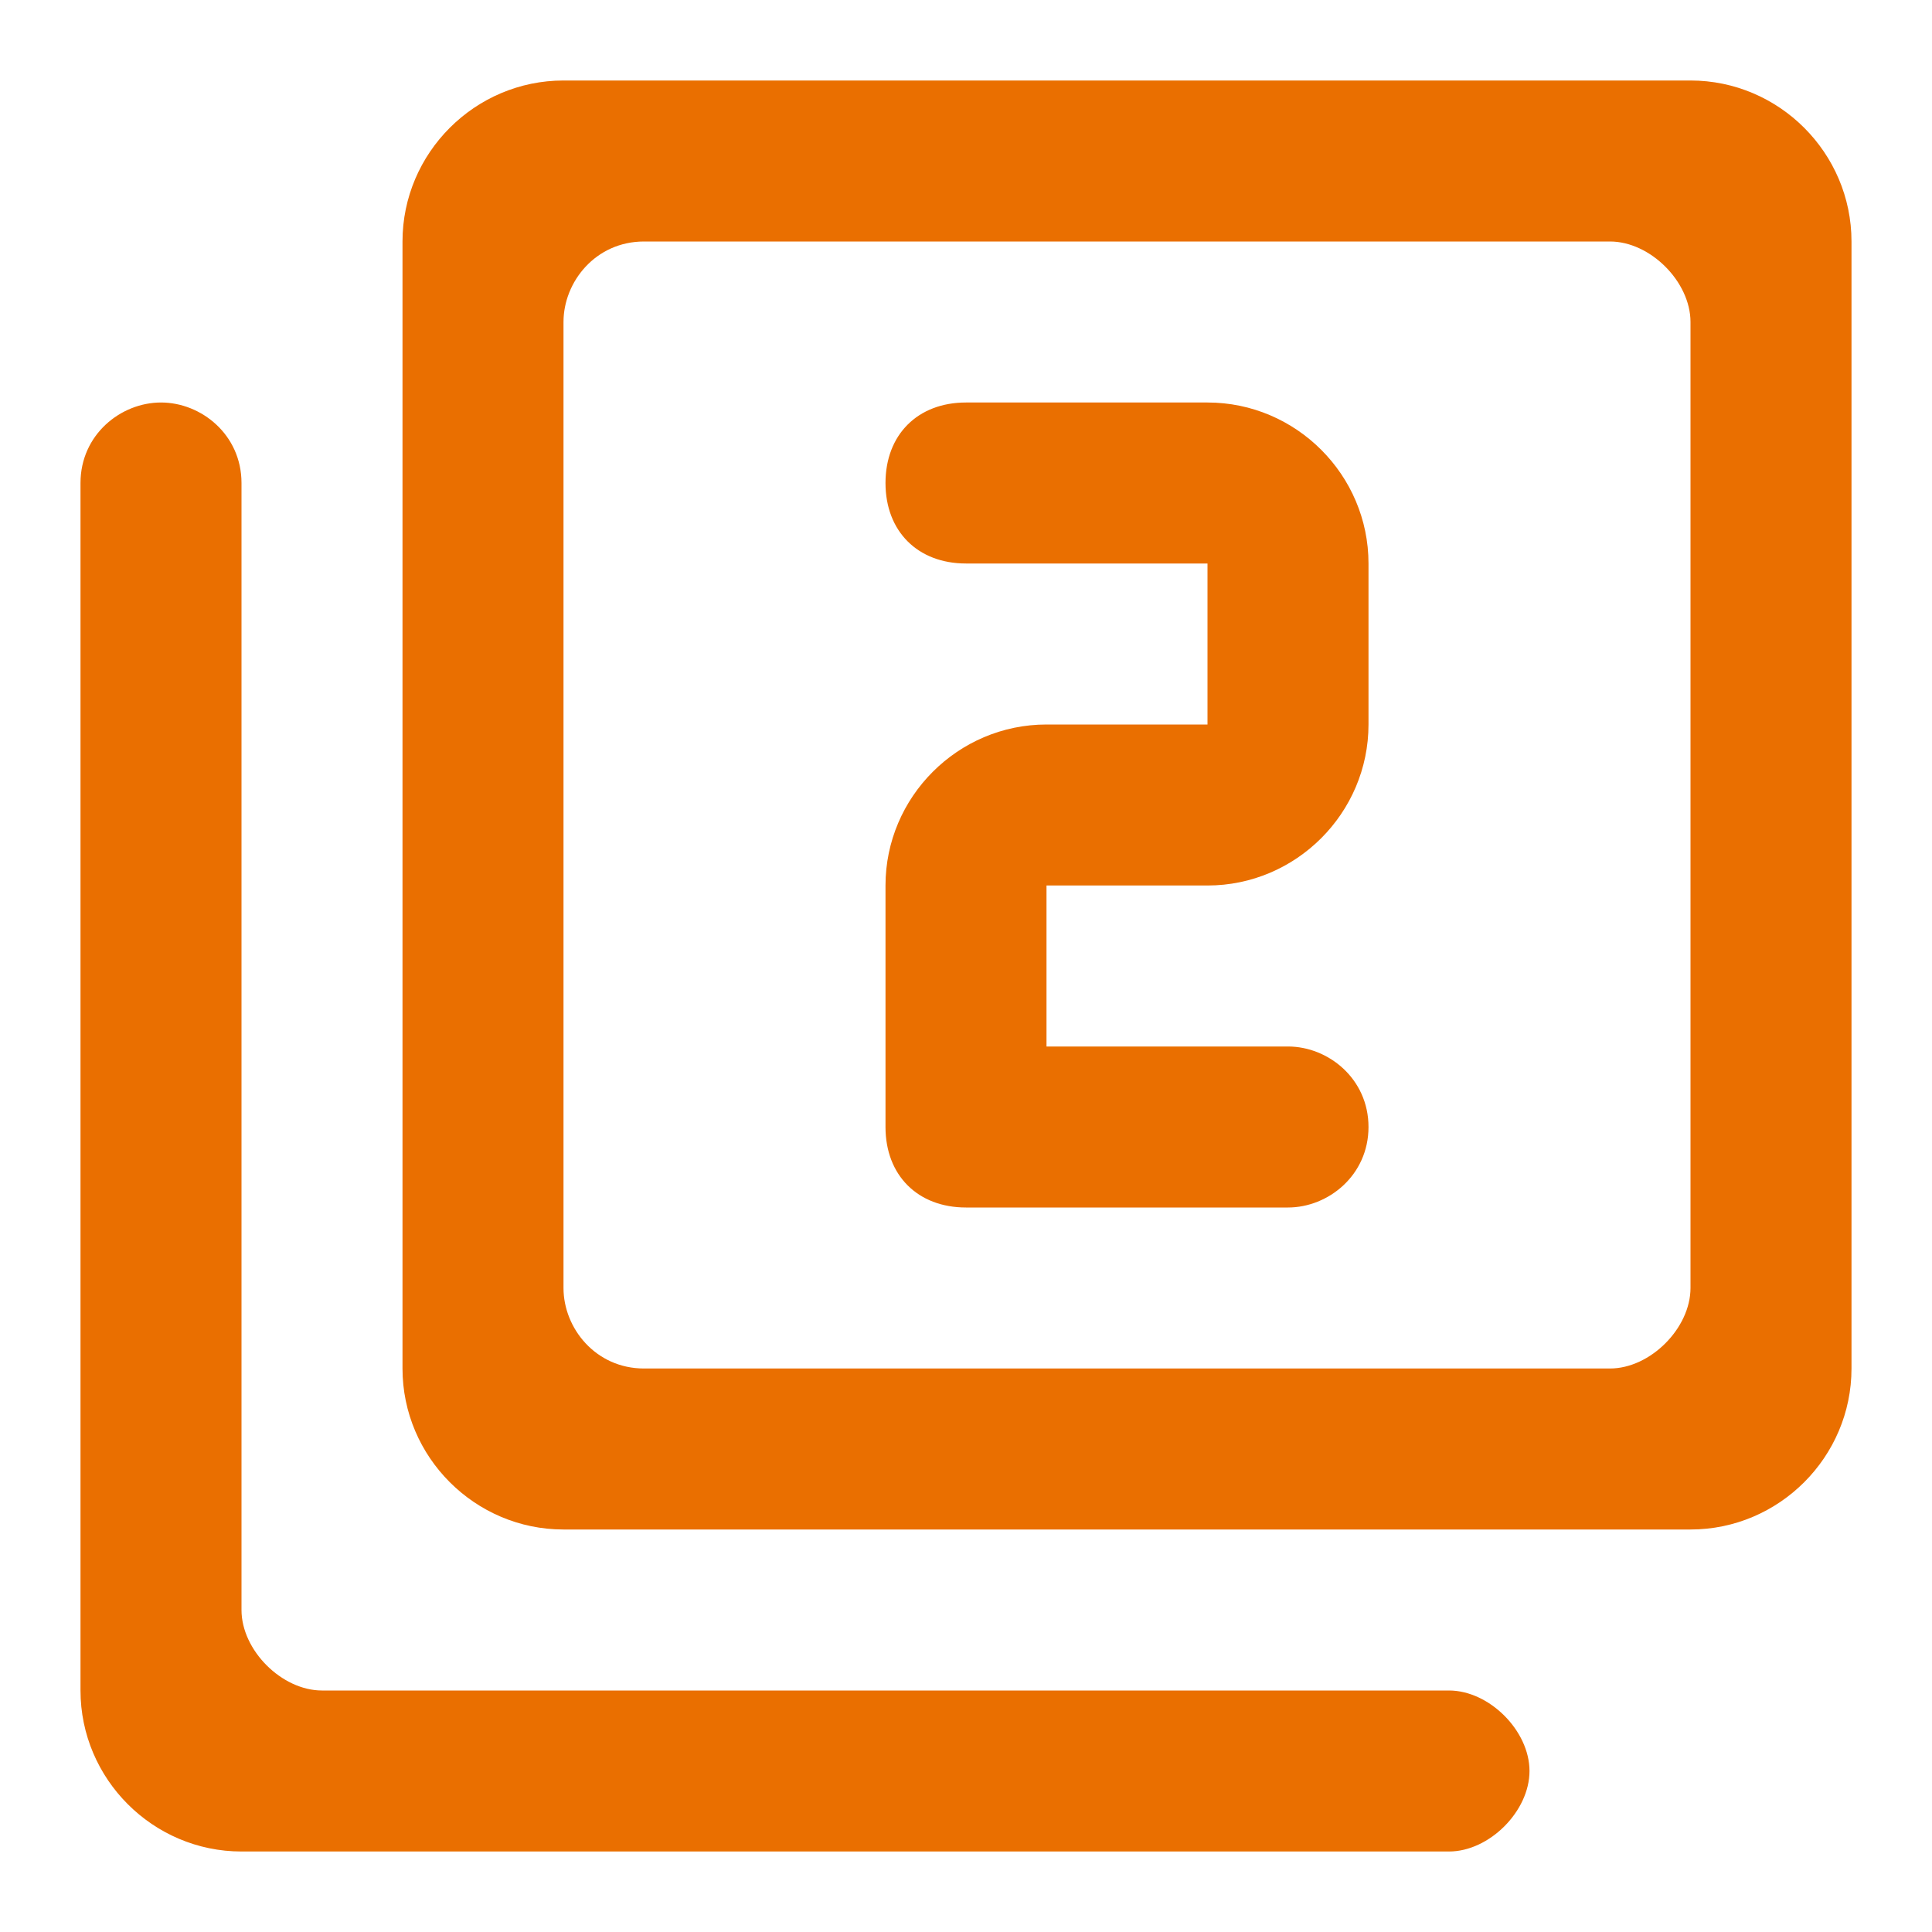
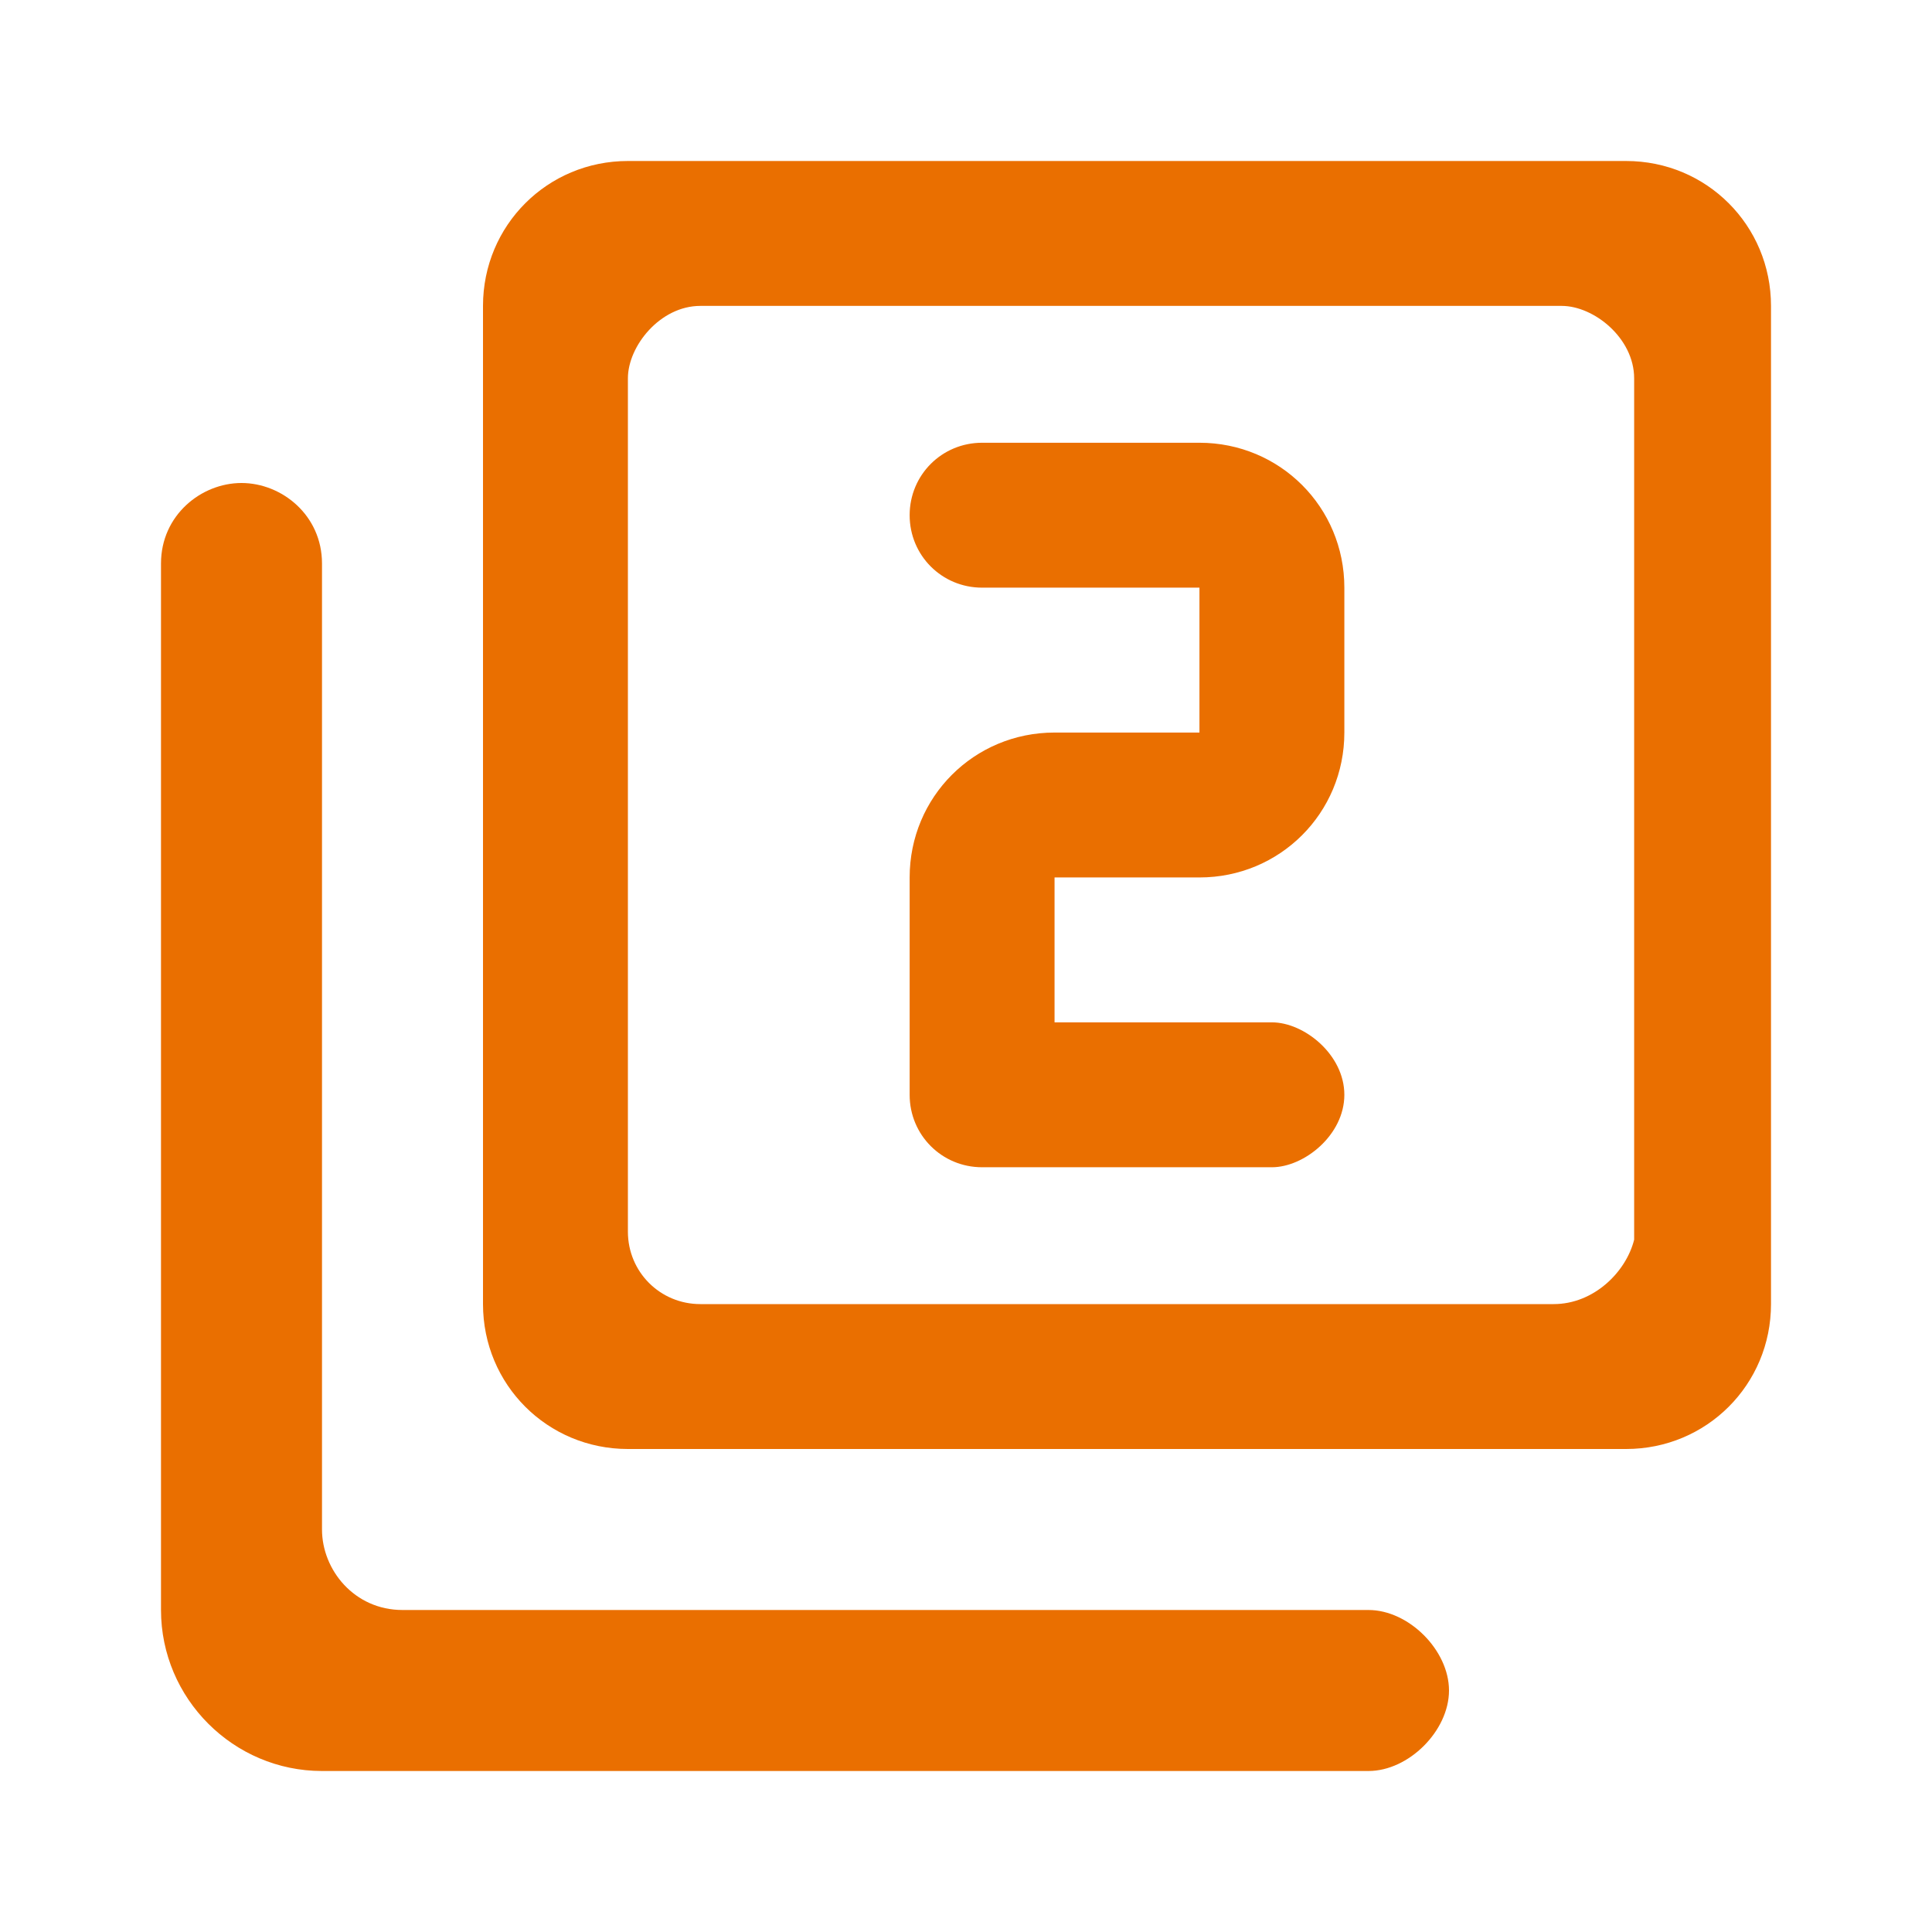
<svg xmlns="http://www.w3.org/2000/svg" version="1.1" id="Layer_1" x="0px" y="0px" viewBox="0 0 24 24" style="enable-background:new 0 0 24 24;" xml:space="preserve">
  <style type="text/css">
	.st0{fill:none;}
	.st1{fill:#EA6F00;}
</style>
  <path class="st0" d="M0,0h24v24H0V0z" />
-   <path class="st1" d="M2,5C1.5,5,1,5.4,1,6v15c0,1.1,0.9,2,2,2h15c0.5,0,1-0.5,1-1s-0.5-1-1-1H4c-0.5,0-1-0.5-1-1V6C3,5.4,2.5,5,2,5z   M21,1H7C5.9,1,5,1.9,5,3v14c0,1.1,0.9,2,2,2h14c1.1,0,2-0.9,2-2V3C23,1.9,22.1,1,21,1z M20,17H8c-0.6,0-1-0.5-1-1V4  c0-0.5,0.4-1,1-1h12c0.5,0,1,0.5,1,1v12C21,16.5,20.5,17,20,17z M16,13h-3v-2h2c1.1,0,2-0.9,2-2V7c0-1.1-0.9-2-2-2h-3  c-0.6,0-1,0.4-1,1s0.4,1,1,1h3v2h-2c-1.1,0-2,0.9-2,2v3c0,0.6,0.4,1,1,1h4c0.5,0,1-0.4,1-1S16.5,13,16,13z" />
+   <g>
+     <path class="st1" d="M20.2,2H7.8C6.8,2,6,2.8,6,3.8v12.4c0,1,0.8,1.8,1.8,1.8h12.4c1,0,1.8-0.8,1.8-1.8V3.8C22,2.8,21.2,2,20.2,2z    M19.3,16.2H8.7c-0.5,0-0.9-0.4-0.9-0.9V4.7c0-0.4,0.4-0.9,0.9-0.9h10.7c0.4,0,0.9,0.4,0.9,0.9v10.7C20.2,15.8,19.8,16.2,19.3,16.2   z" />
+     <path class="st1" d="M3,6C2.5,6,2,6.4,2,7v13c0,1.1,0.9,2,2,2h13c0.5,0,1-0.5,1-1s-0.5-1-1-1H5c-0.6,0-1-0.5-1-1V7C4,6.4,3.5,6,3,6   z" />
+     <path class="st1" d="M15.8,12.7h-2.7v-1.8h1.8c1,0,1.8-0.8,1.8-1.8V7.3c0-1-0.8-1.8-1.8-1.8h-2.7c-0.5,0-0.9,0.4-0.9,0.9   s0.4,0.9,0.9,0.9h2.7v1.8h-1.8c-1,0-1.8,0.8-1.8,1.8v2.7c0,0.5,0.4,0.9,0.9,0.9h3.6c0.4,0,0.9-0.4,0.9-0.9S16.2,12.7,15.8,12.7z" />
+   </g>
</svg>
